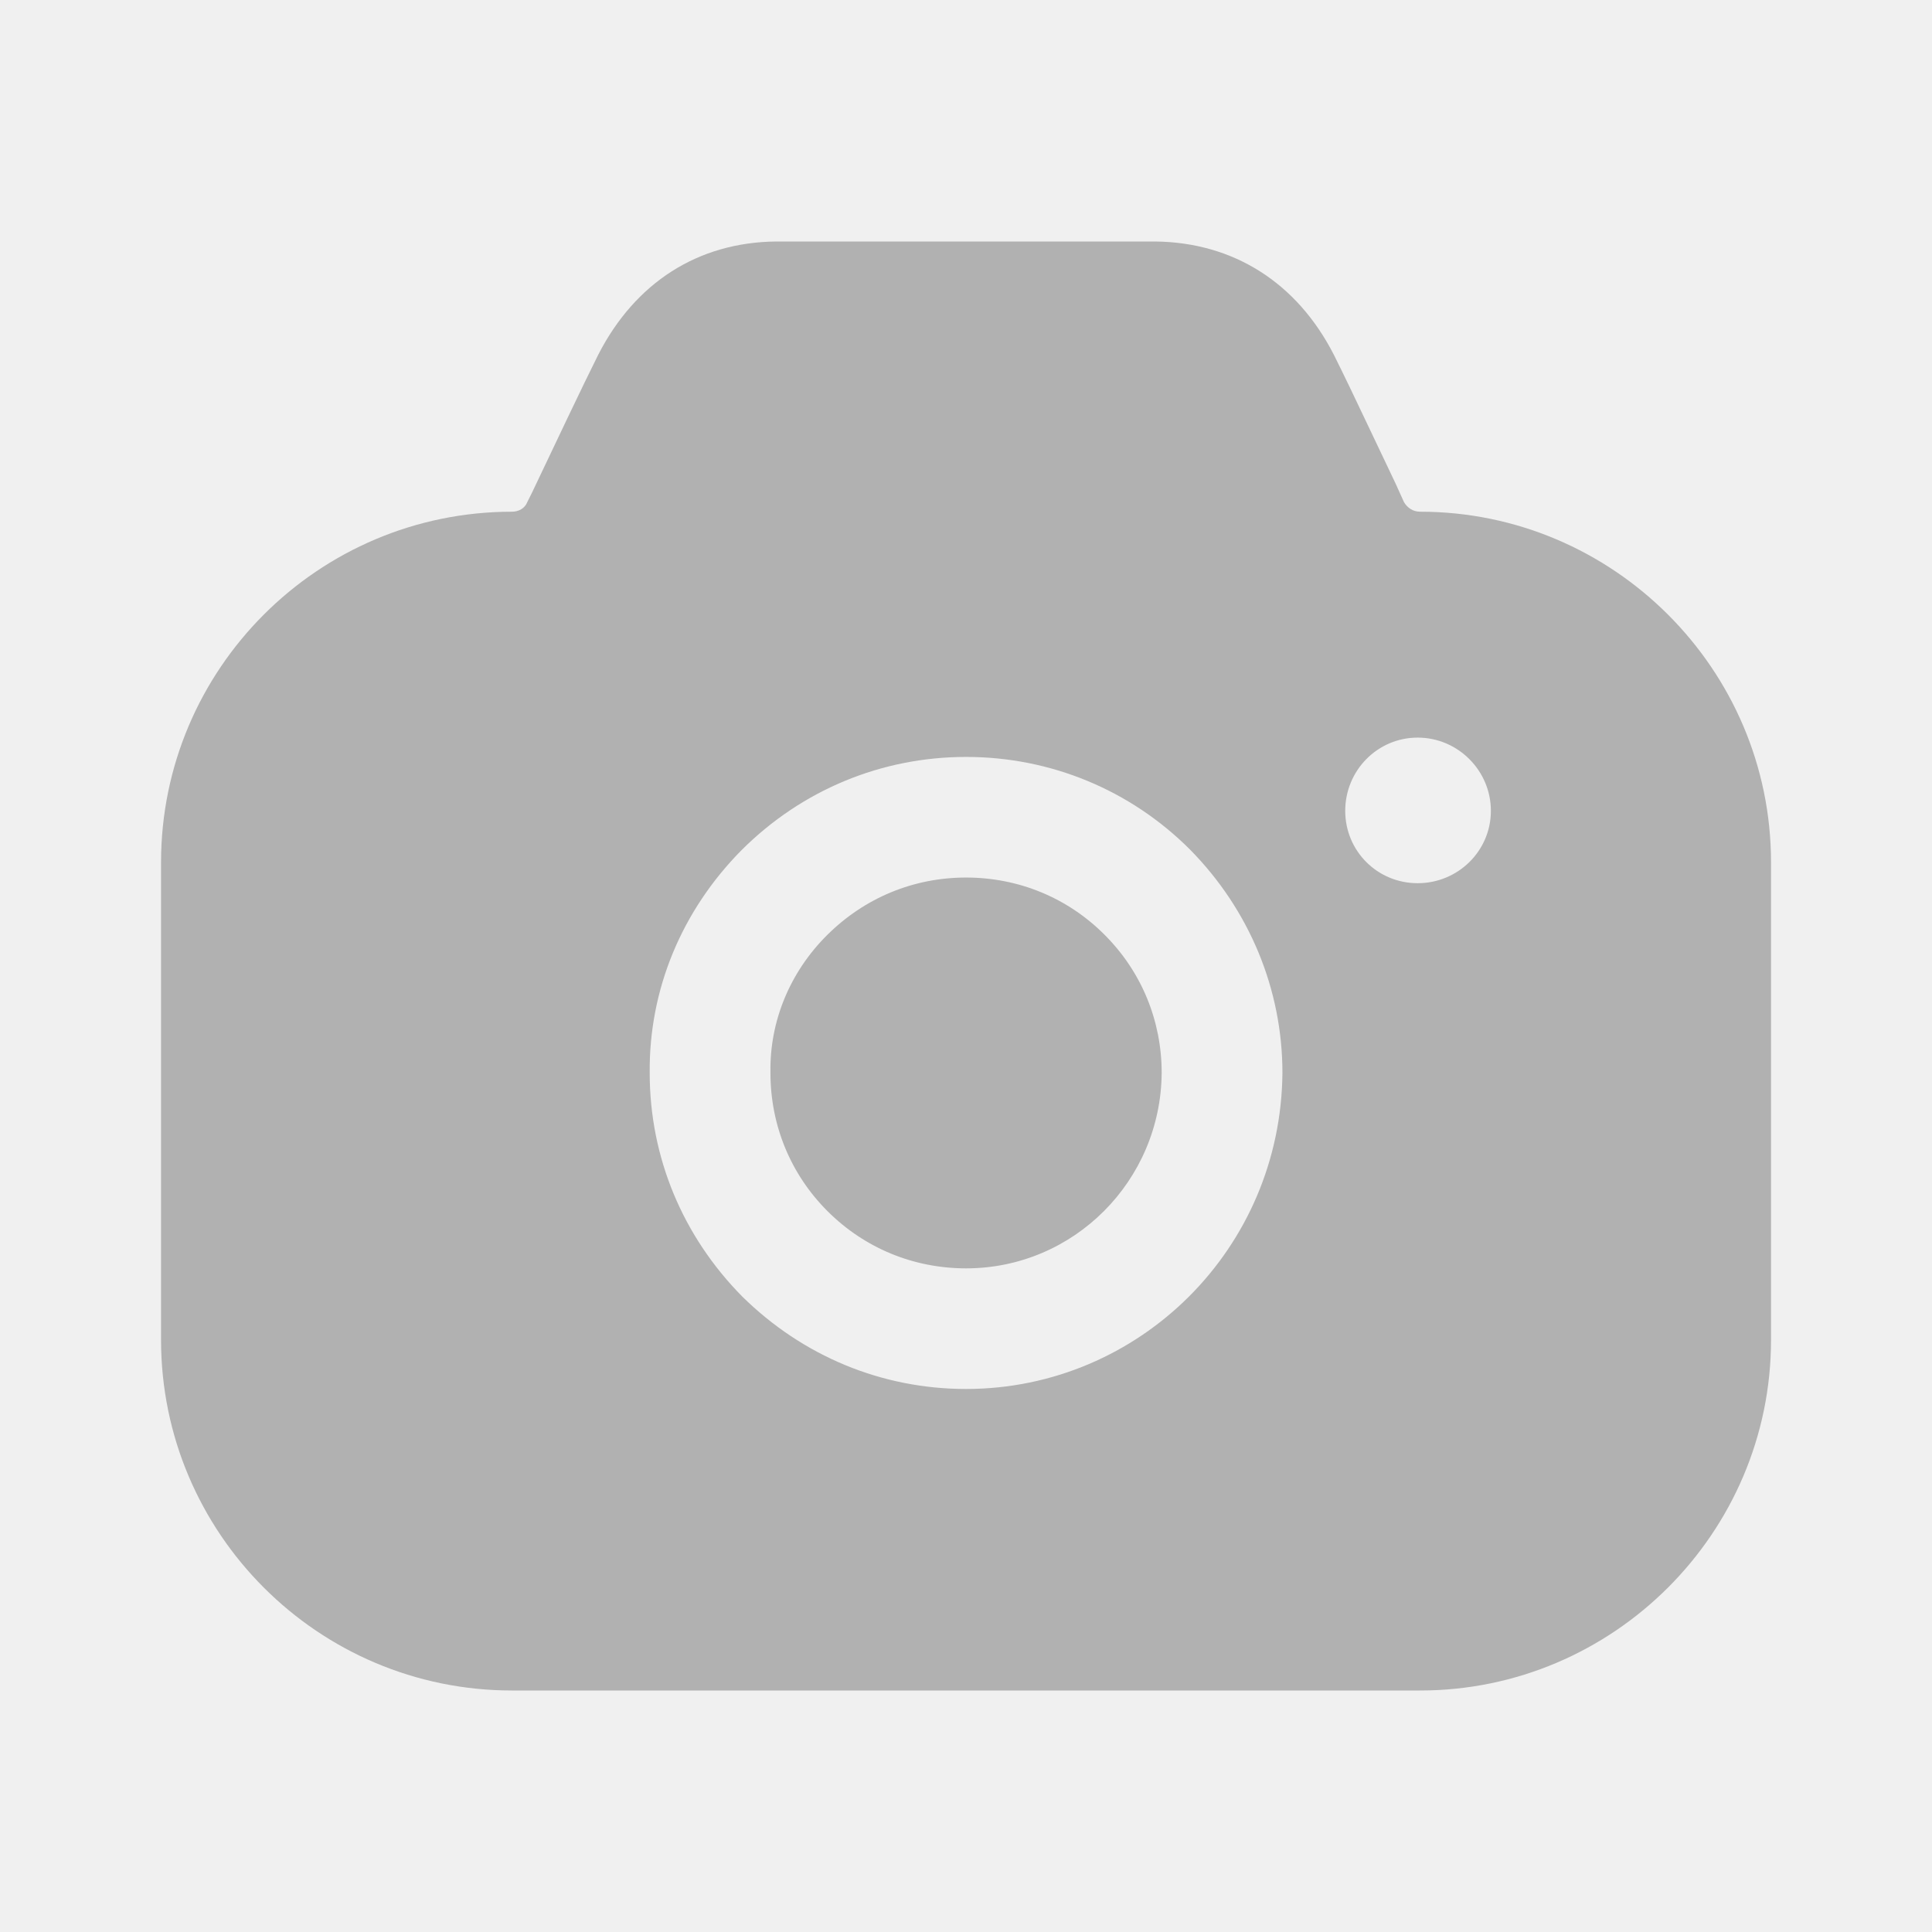
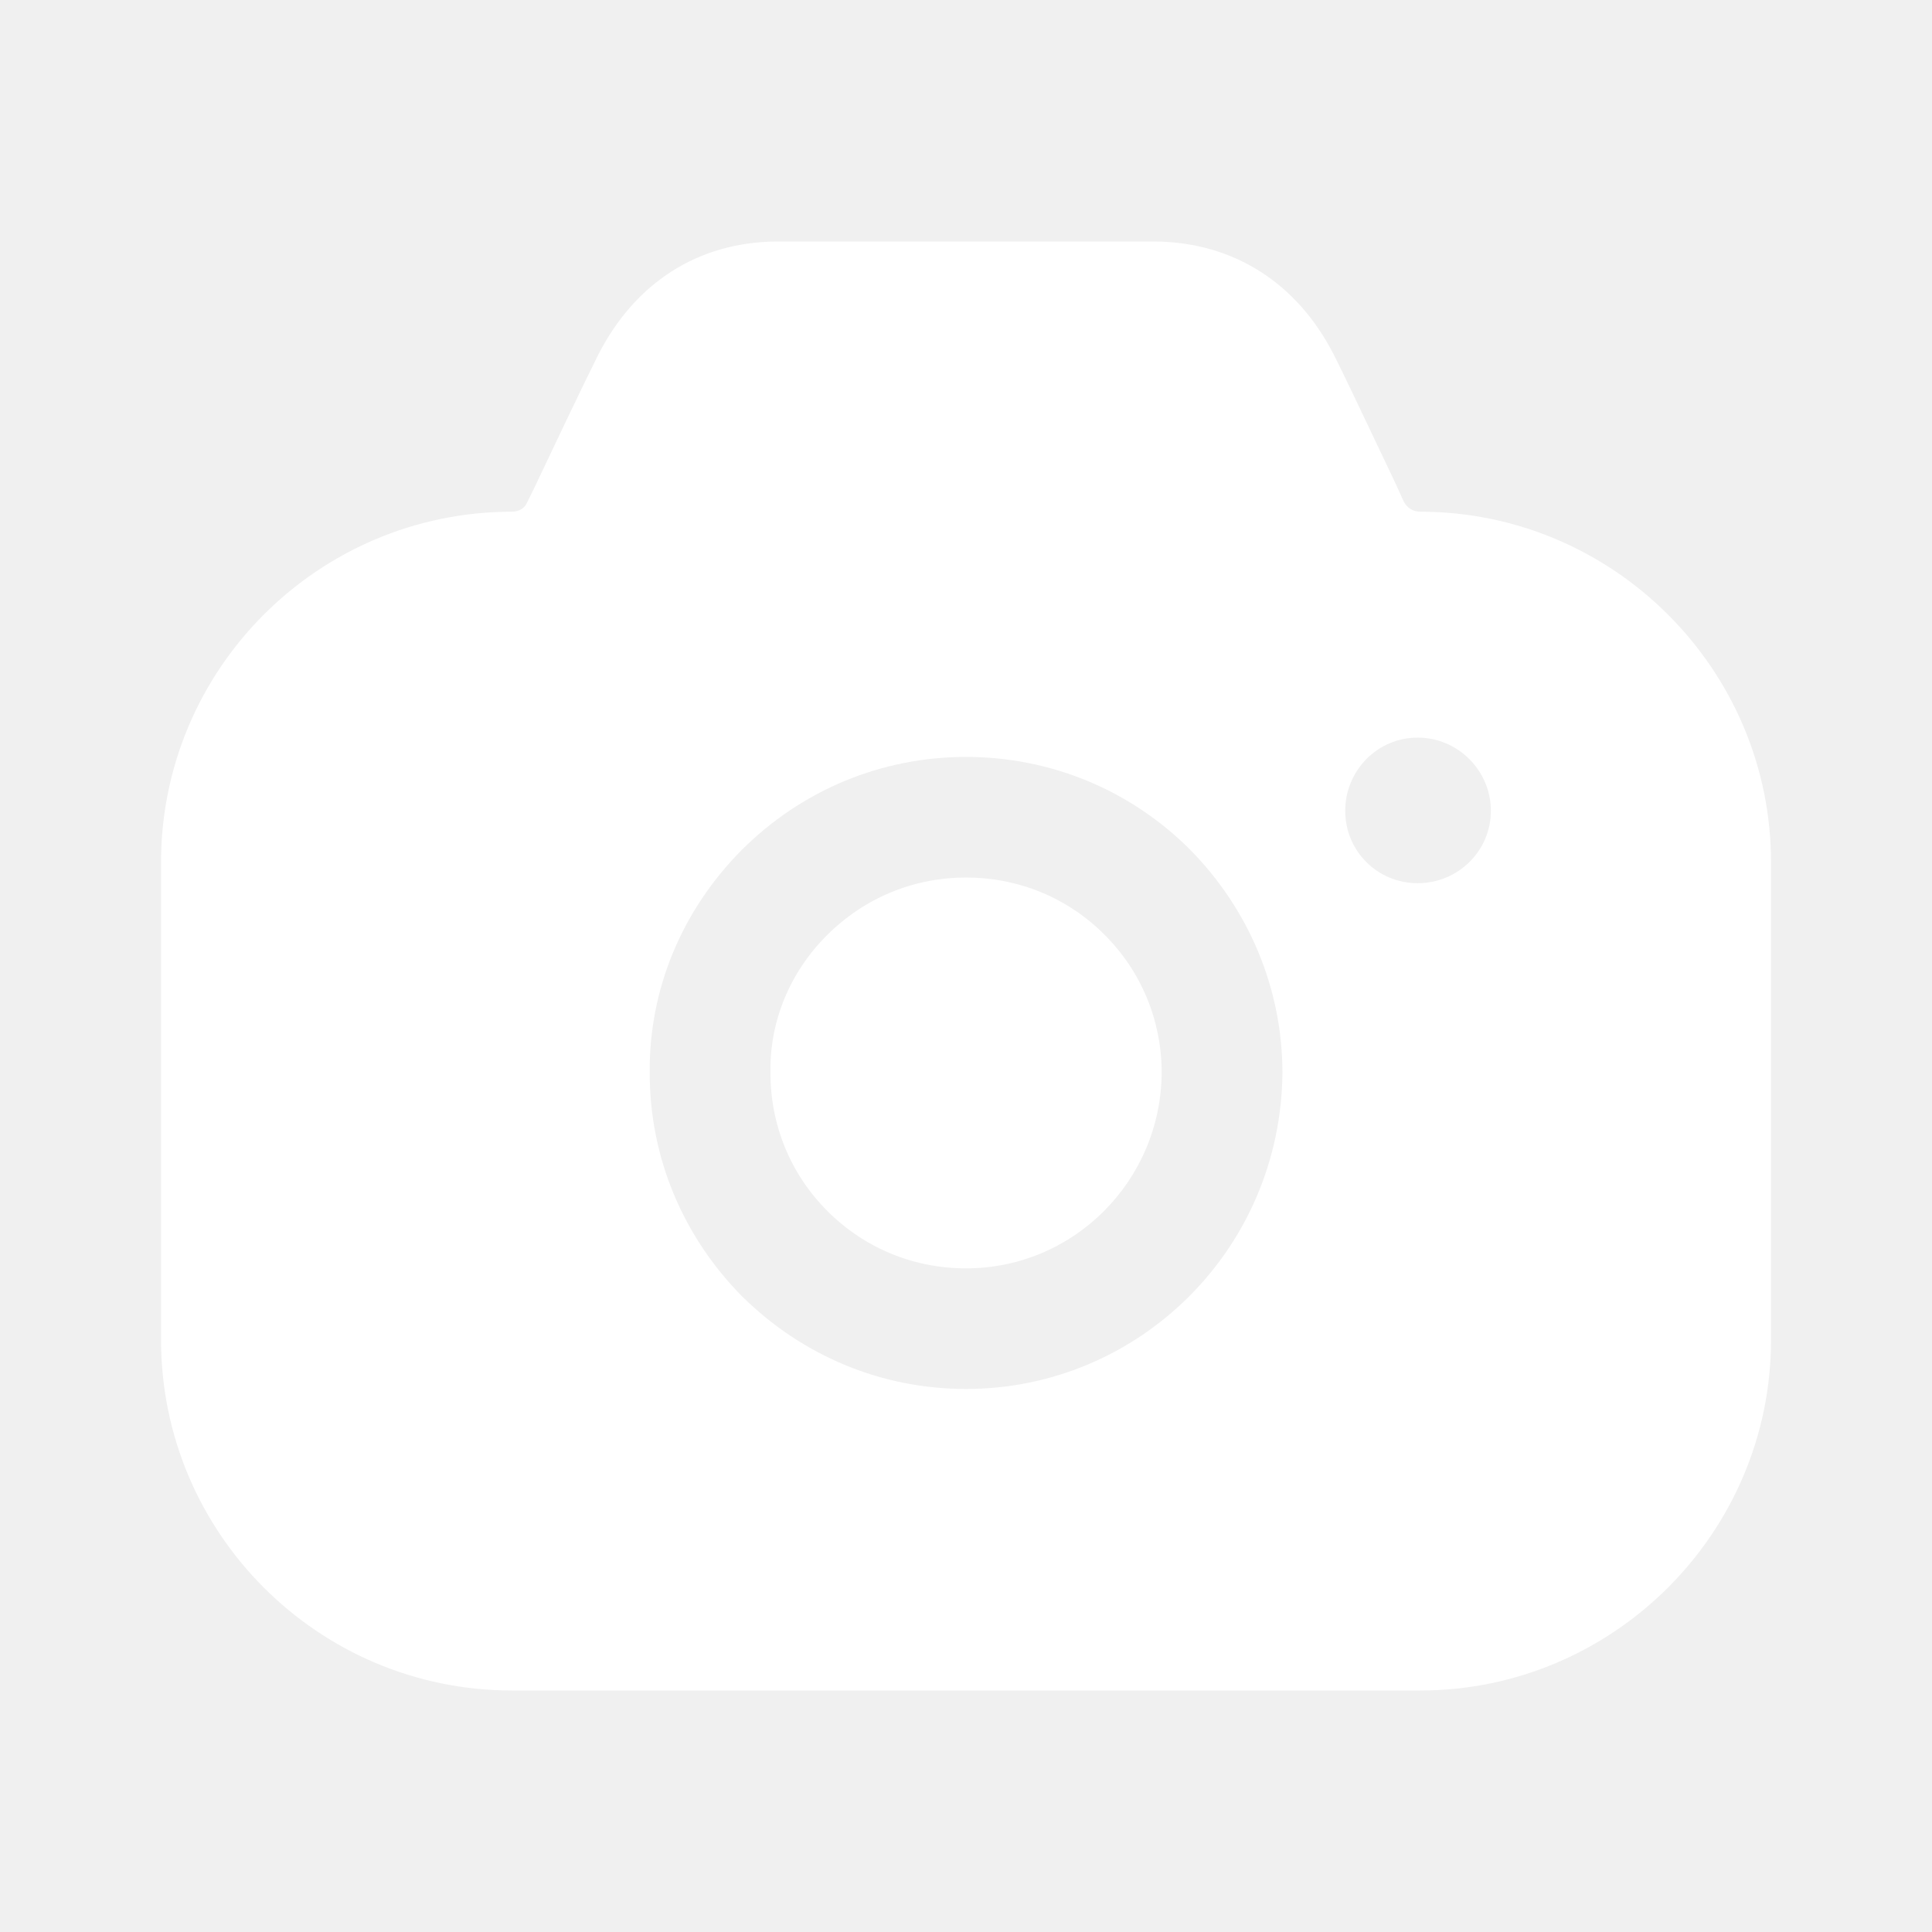
<svg xmlns="http://www.w3.org/2000/svg" width="28" height="28" viewBox="0 0 28 28" fill="none">
-   <path d="M16.742 3.5C17.874 3.512 18.796 4.094 19.332 5.143C19.471 5.42 19.664 5.824 19.866 6.251L20.111 6.766L20.231 7.019L20.347 7.276C20.394 7.357 20.476 7.416 20.581 7.416C23.381 7.416 25.667 9.7 25.667 12.497V19.419C25.667 22.216 23.381 24.5 20.581 24.5H7.421C4.609 24.5 2.334 22.216 2.334 19.419V12.497C2.334 9.7 4.609 7.416 7.421 7.416C7.514 7.416 7.607 7.369 7.642 7.276L7.712 7.136C8.039 6.448 8.436 5.609 8.669 5.143C9.206 4.094 10.116 3.512 11.247 3.5H16.742ZM14.001 10.97C12.776 10.97 11.621 11.448 10.746 12.322C9.882 13.196 9.404 14.338 9.416 15.55C9.416 16.774 9.894 17.916 10.757 18.79C11.632 19.652 12.776 20.13 14.001 20.13C15.261 20.13 16.404 19.617 17.232 18.79C18.061 17.962 18.574 16.82 18.586 15.55C18.586 14.338 18.107 13.184 17.244 12.31C16.381 11.448 15.226 10.97 14.001 10.97ZM14.001 12.718C14.759 12.718 15.471 13.009 16.007 13.546C16.544 14.082 16.836 14.793 16.836 15.55C16.824 17.111 15.564 18.382 14.001 18.382C13.242 18.382 12.531 18.09 11.994 17.554C11.457 17.018 11.166 16.307 11.166 15.55V15.538C11.154 14.804 11.446 14.093 11.982 13.557C12.531 13.009 13.242 12.718 14.001 12.718ZM20.546 10.69C19.962 10.69 19.496 11.168 19.496 11.751C19.496 12.334 19.962 12.8 20.546 12.8C21.129 12.8 21.607 12.334 21.607 11.751C21.607 11.168 21.129 10.69 20.546 10.69Z" fill="#B1B1B1" />
+   <path d="M16.742 3.5C17.874 3.512 18.796 4.094 19.332 5.143C19.471 5.42 19.664 5.824 19.866 6.251L20.111 6.766L20.231 7.019L20.347 7.276C20.394 7.357 20.476 7.416 20.581 7.416C23.381 7.416 25.667 9.7 25.667 12.497V19.419C25.667 22.216 23.381 24.5 20.581 24.5H7.421C4.609 24.5 2.334 22.216 2.334 19.419V12.497C2.334 9.7 4.609 7.416 7.421 7.416C7.514 7.416 7.607 7.369 7.642 7.276L7.712 7.136C8.039 6.448 8.436 5.609 8.669 5.143C9.206 4.094 10.116 3.512 11.247 3.5H16.742ZM14.001 10.97C12.776 10.97 11.621 11.448 10.746 12.322C9.882 13.196 9.404 14.338 9.416 15.55C9.416 16.774 9.894 17.916 10.757 18.79C11.632 19.652 12.776 20.13 14.001 20.13C15.261 20.13 16.404 19.617 17.232 18.79C18.061 17.962 18.574 16.82 18.586 15.55C18.586 14.338 18.107 13.184 17.244 12.31C16.381 11.448 15.226 10.97 14.001 10.97ZM14.001 12.718C14.759 12.718 15.471 13.009 16.007 13.546C16.544 14.082 16.836 14.793 16.836 15.55C16.824 17.111 15.564 18.382 14.001 18.382C13.242 18.382 12.531 18.09 11.994 17.554C11.457 17.018 11.166 16.307 11.166 15.55V15.538C11.154 14.804 11.446 14.093 11.982 13.557C12.531 13.009 13.242 12.718 14.001 12.718ZM20.546 10.69C19.962 10.69 19.496 11.168 19.496 11.751C19.496 12.334 19.962 12.8 20.546 12.8C21.129 12.8 21.607 12.334 21.607 11.751C21.607 11.168 21.129 10.69 20.546 10.69Z" fill="white" />
</svg>
